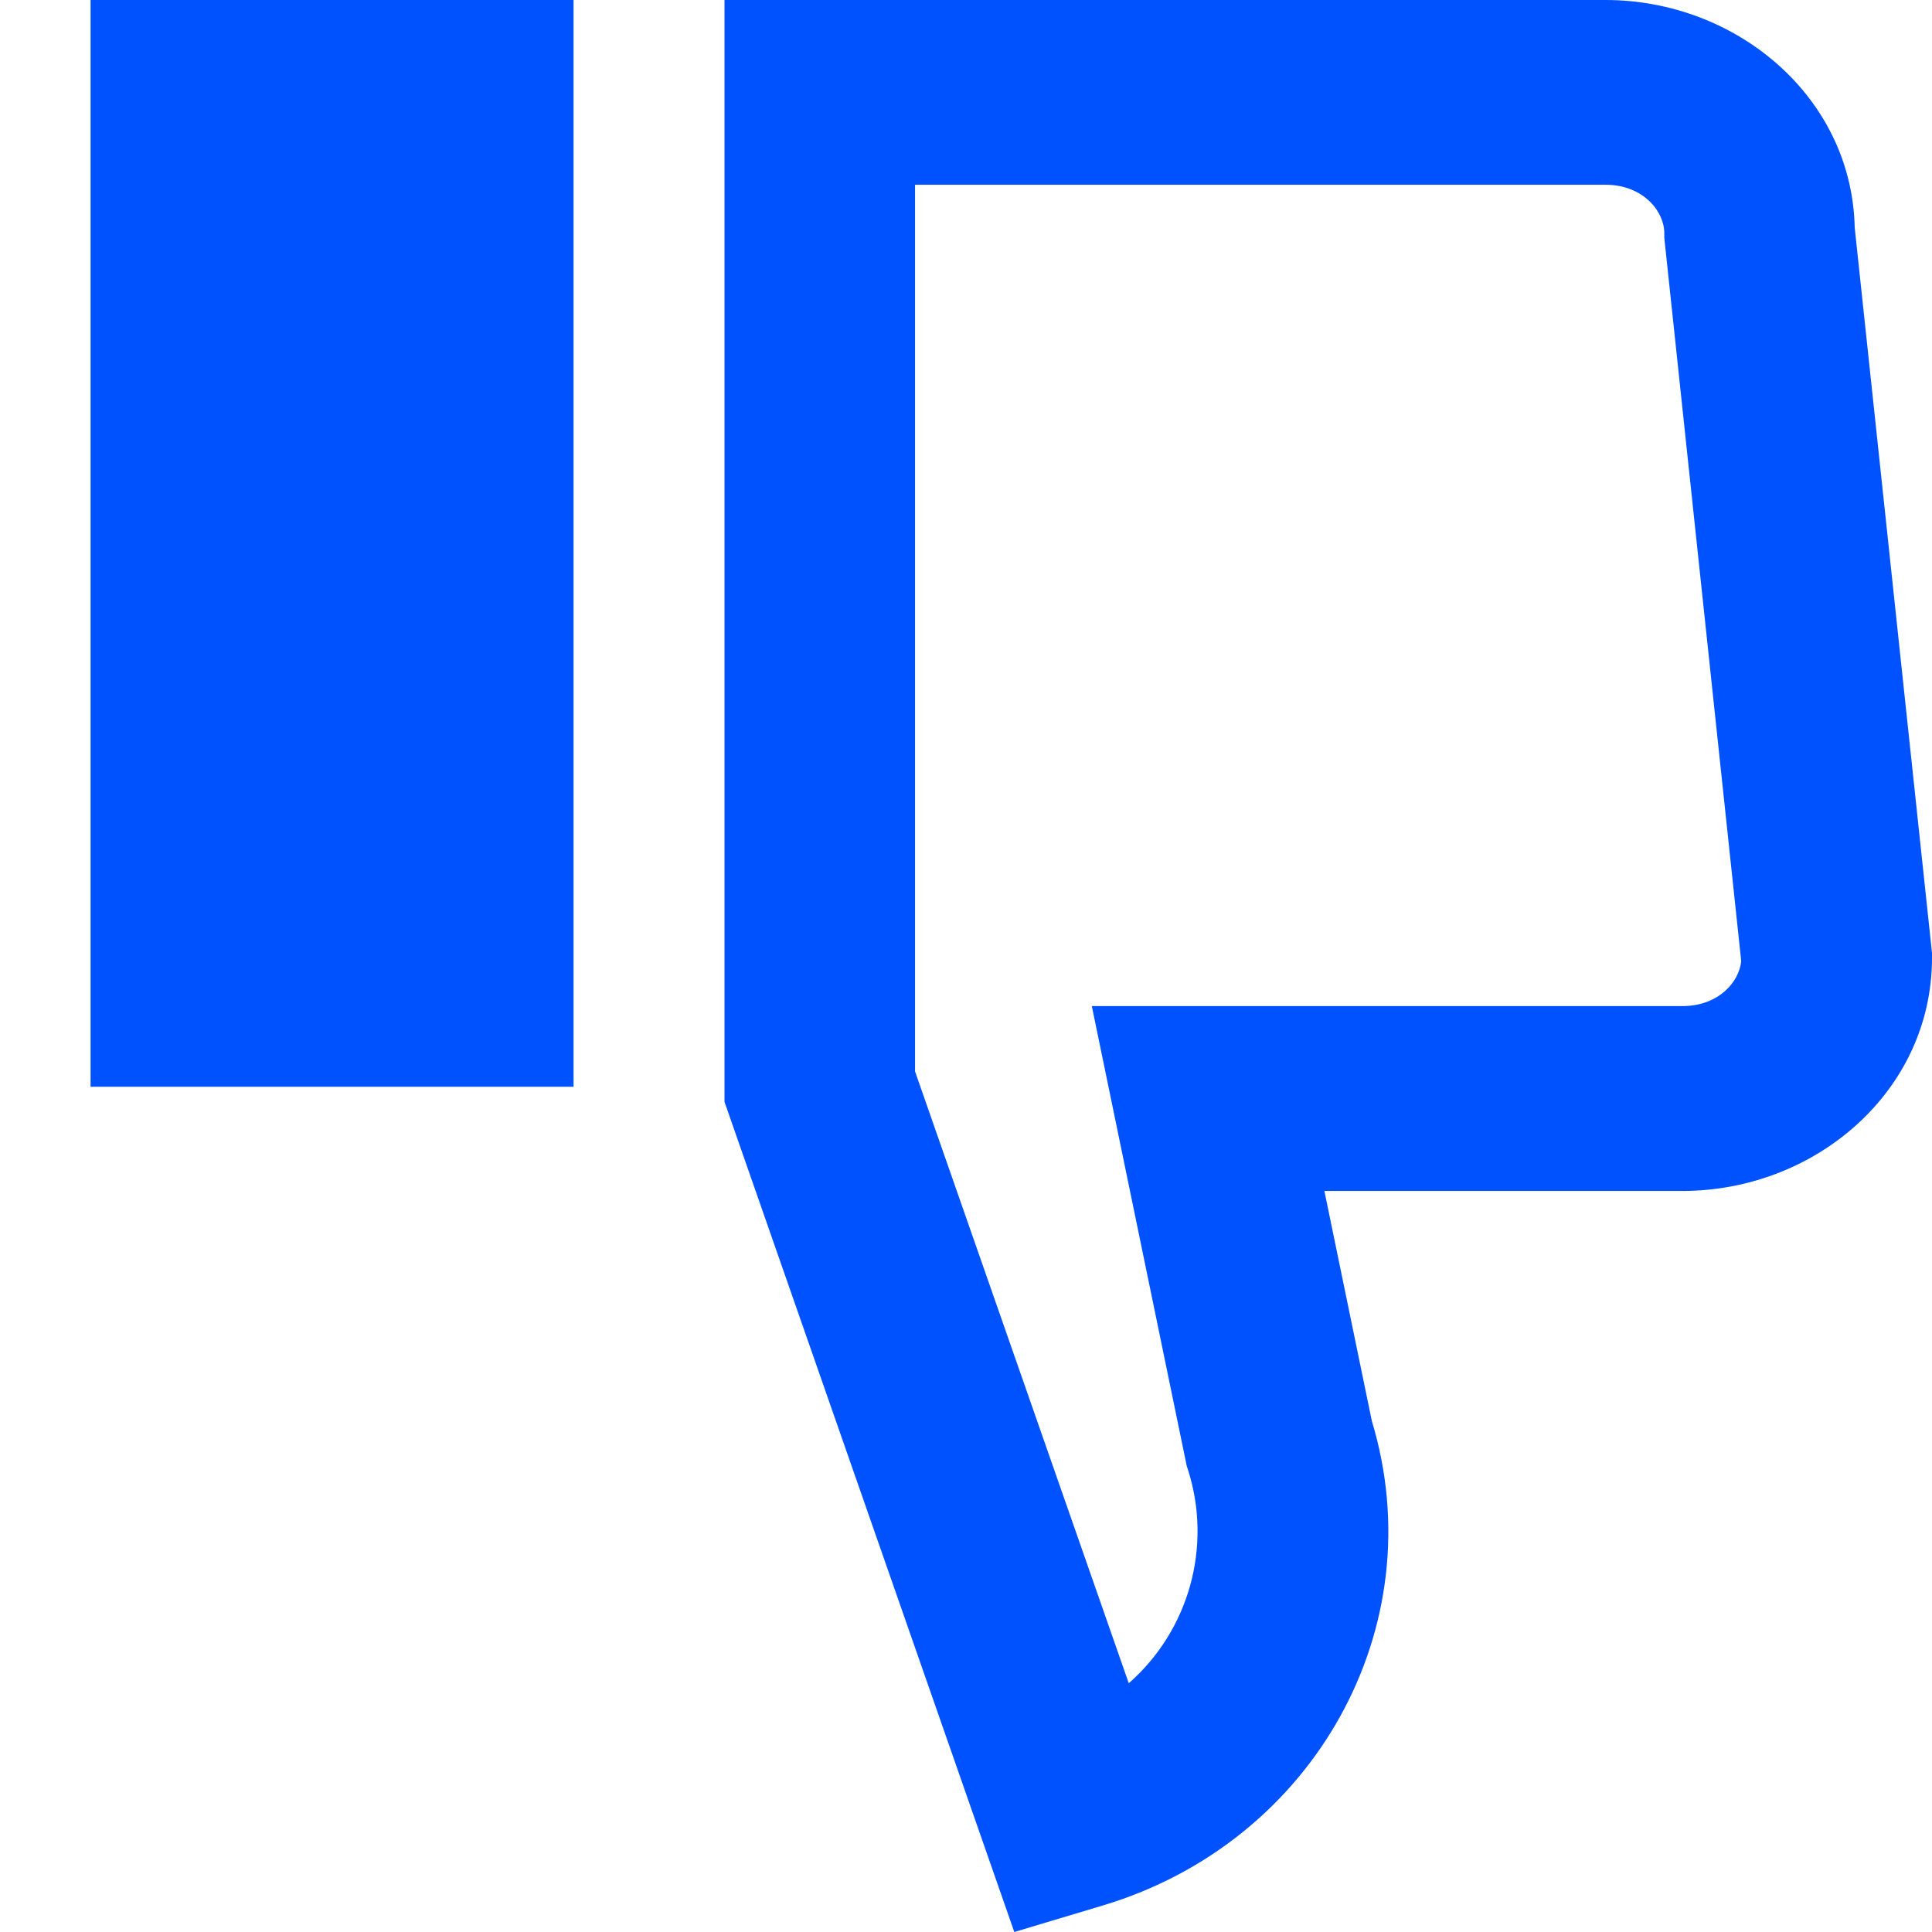
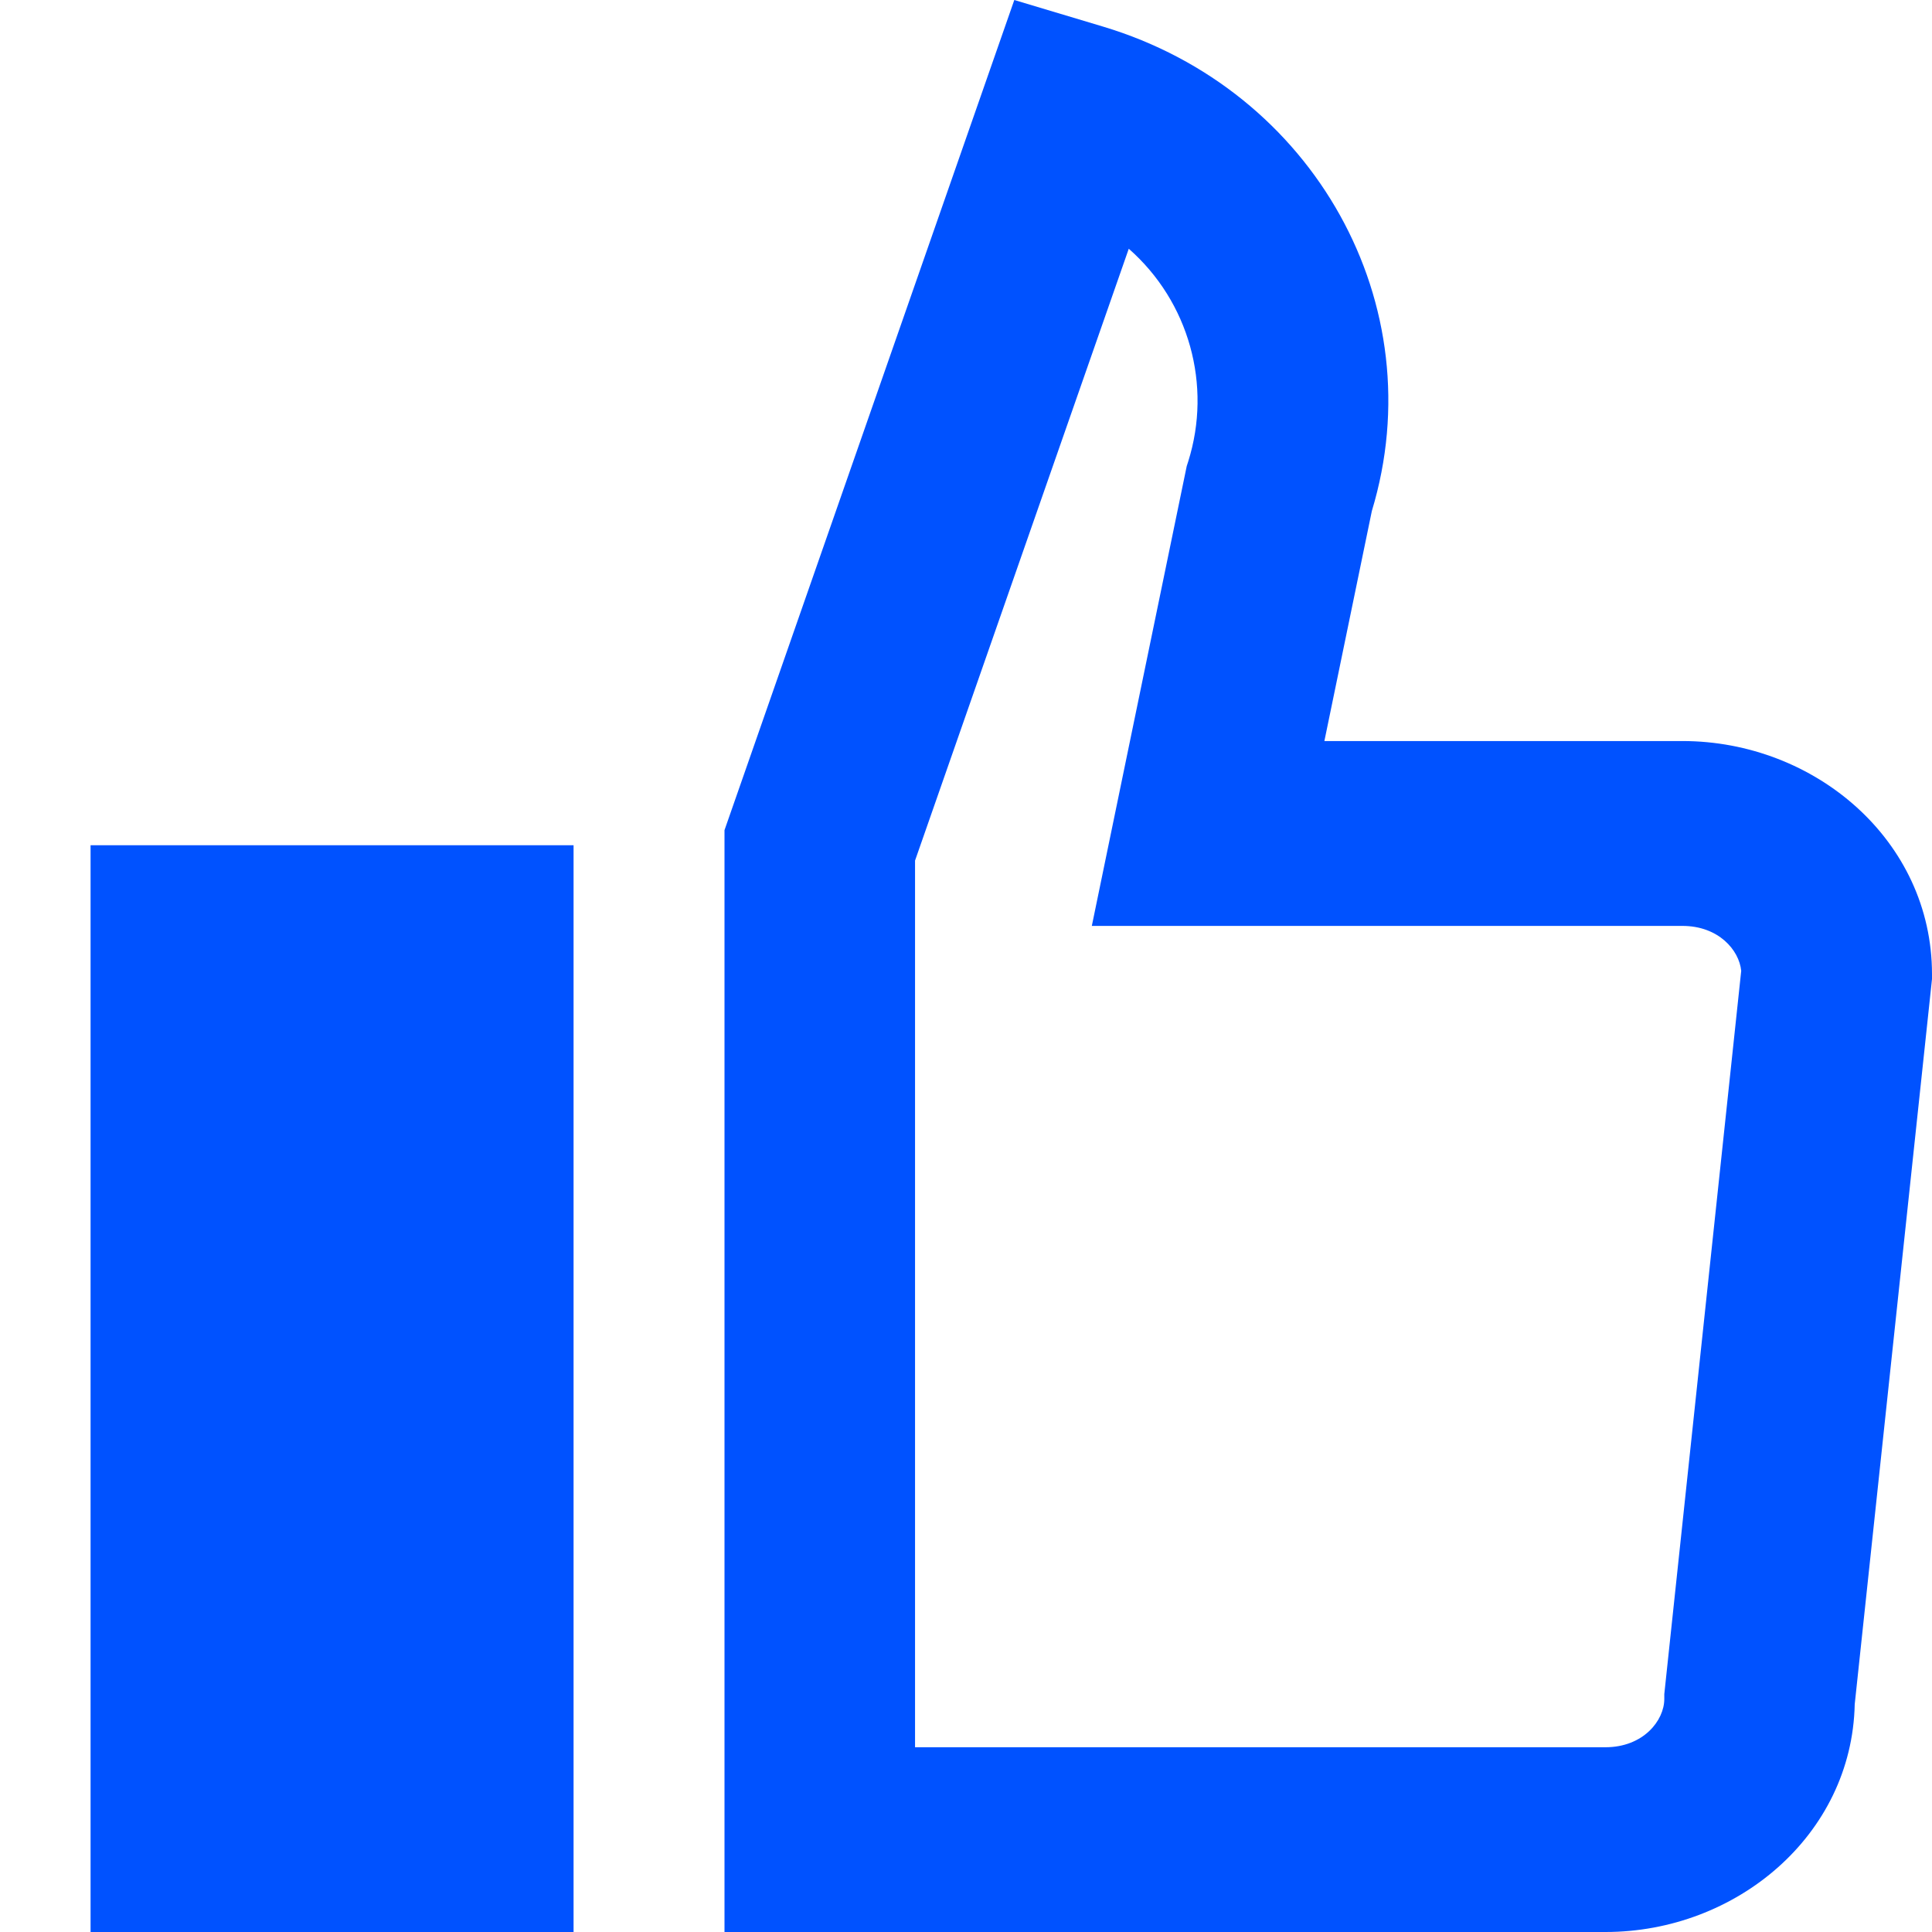
<svg xmlns="http://www.w3.org/2000/svg" fill="none" viewBox="0 0 16 16">
-   <path fill="#0052FF" d="M.75 9h4V0h-4v9Zm7.65 7 .734-.22c1.749-.524 2.744-2.306 2.227-4.012l-.393-1.905h2.965C15.03 9.863 16 9.04 16 7.932v-.04l-.64-6.006C15.337.8 14.377 0 13.296 0H6v9.125L8.4 16Zm.948-2.06-1.77-5.067V1.53h5.717c.315 0 .488.222.488.4v.04l.637 5.99c-.017.172-.188.372-.487.372H9.042l.786 3.808.012.037a1.676 1.676 0 0 1-.492 1.763Z" />
+   <path fill="#0052FF" d="M.75 7h4v9h-4V7ZM8.4 0l.734.22c1.749.524 2.744 2.306 2.227 4.012l-.393 1.905h2.965C15.03 6.137 16 6.96 16 8.068v.04l-.64 6.006C15.337 15.2 14.377 16 13.296 16H6V6.875L8.4 0Zm.948 2.06-1.77 5.067v7.343h5.717c.315 0 .488-.222.488-.4v-.04l.637-5.99c-.017-.172-.188-.372-.487-.372H9.042l.786-3.808.012-.037a1.676 1.676 0 0 0-.492-1.763Z" />
</svg>
